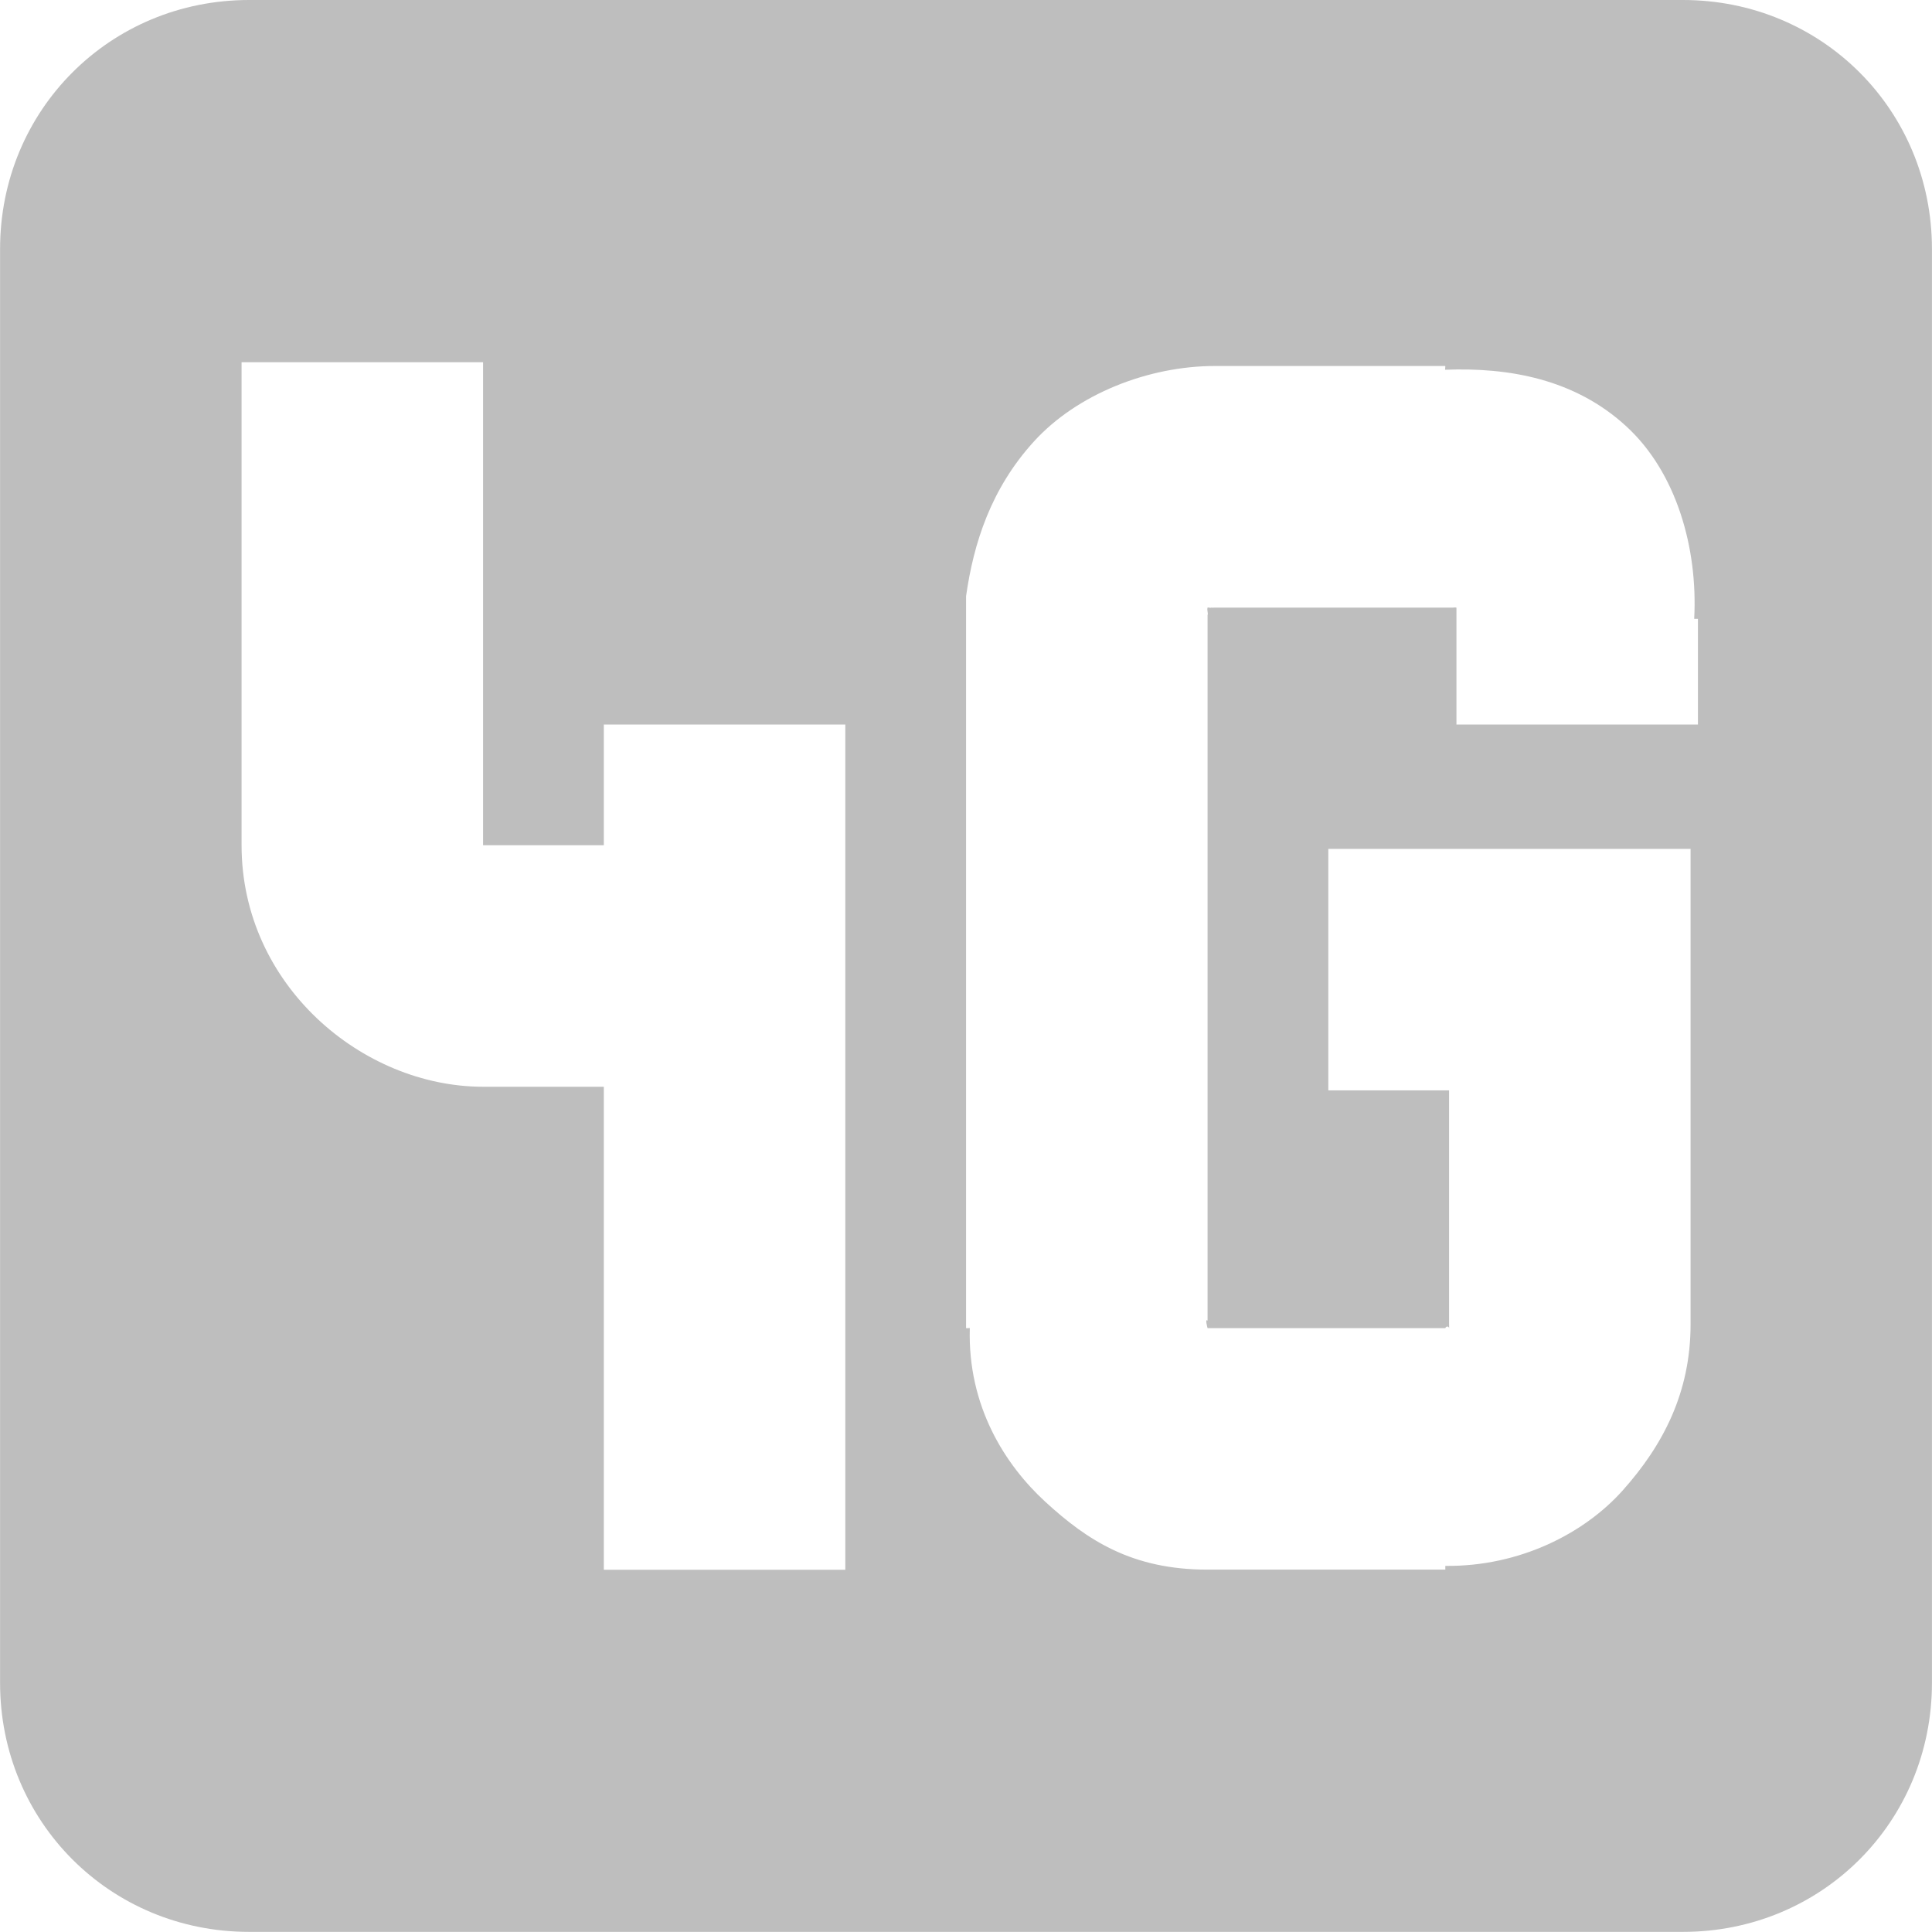
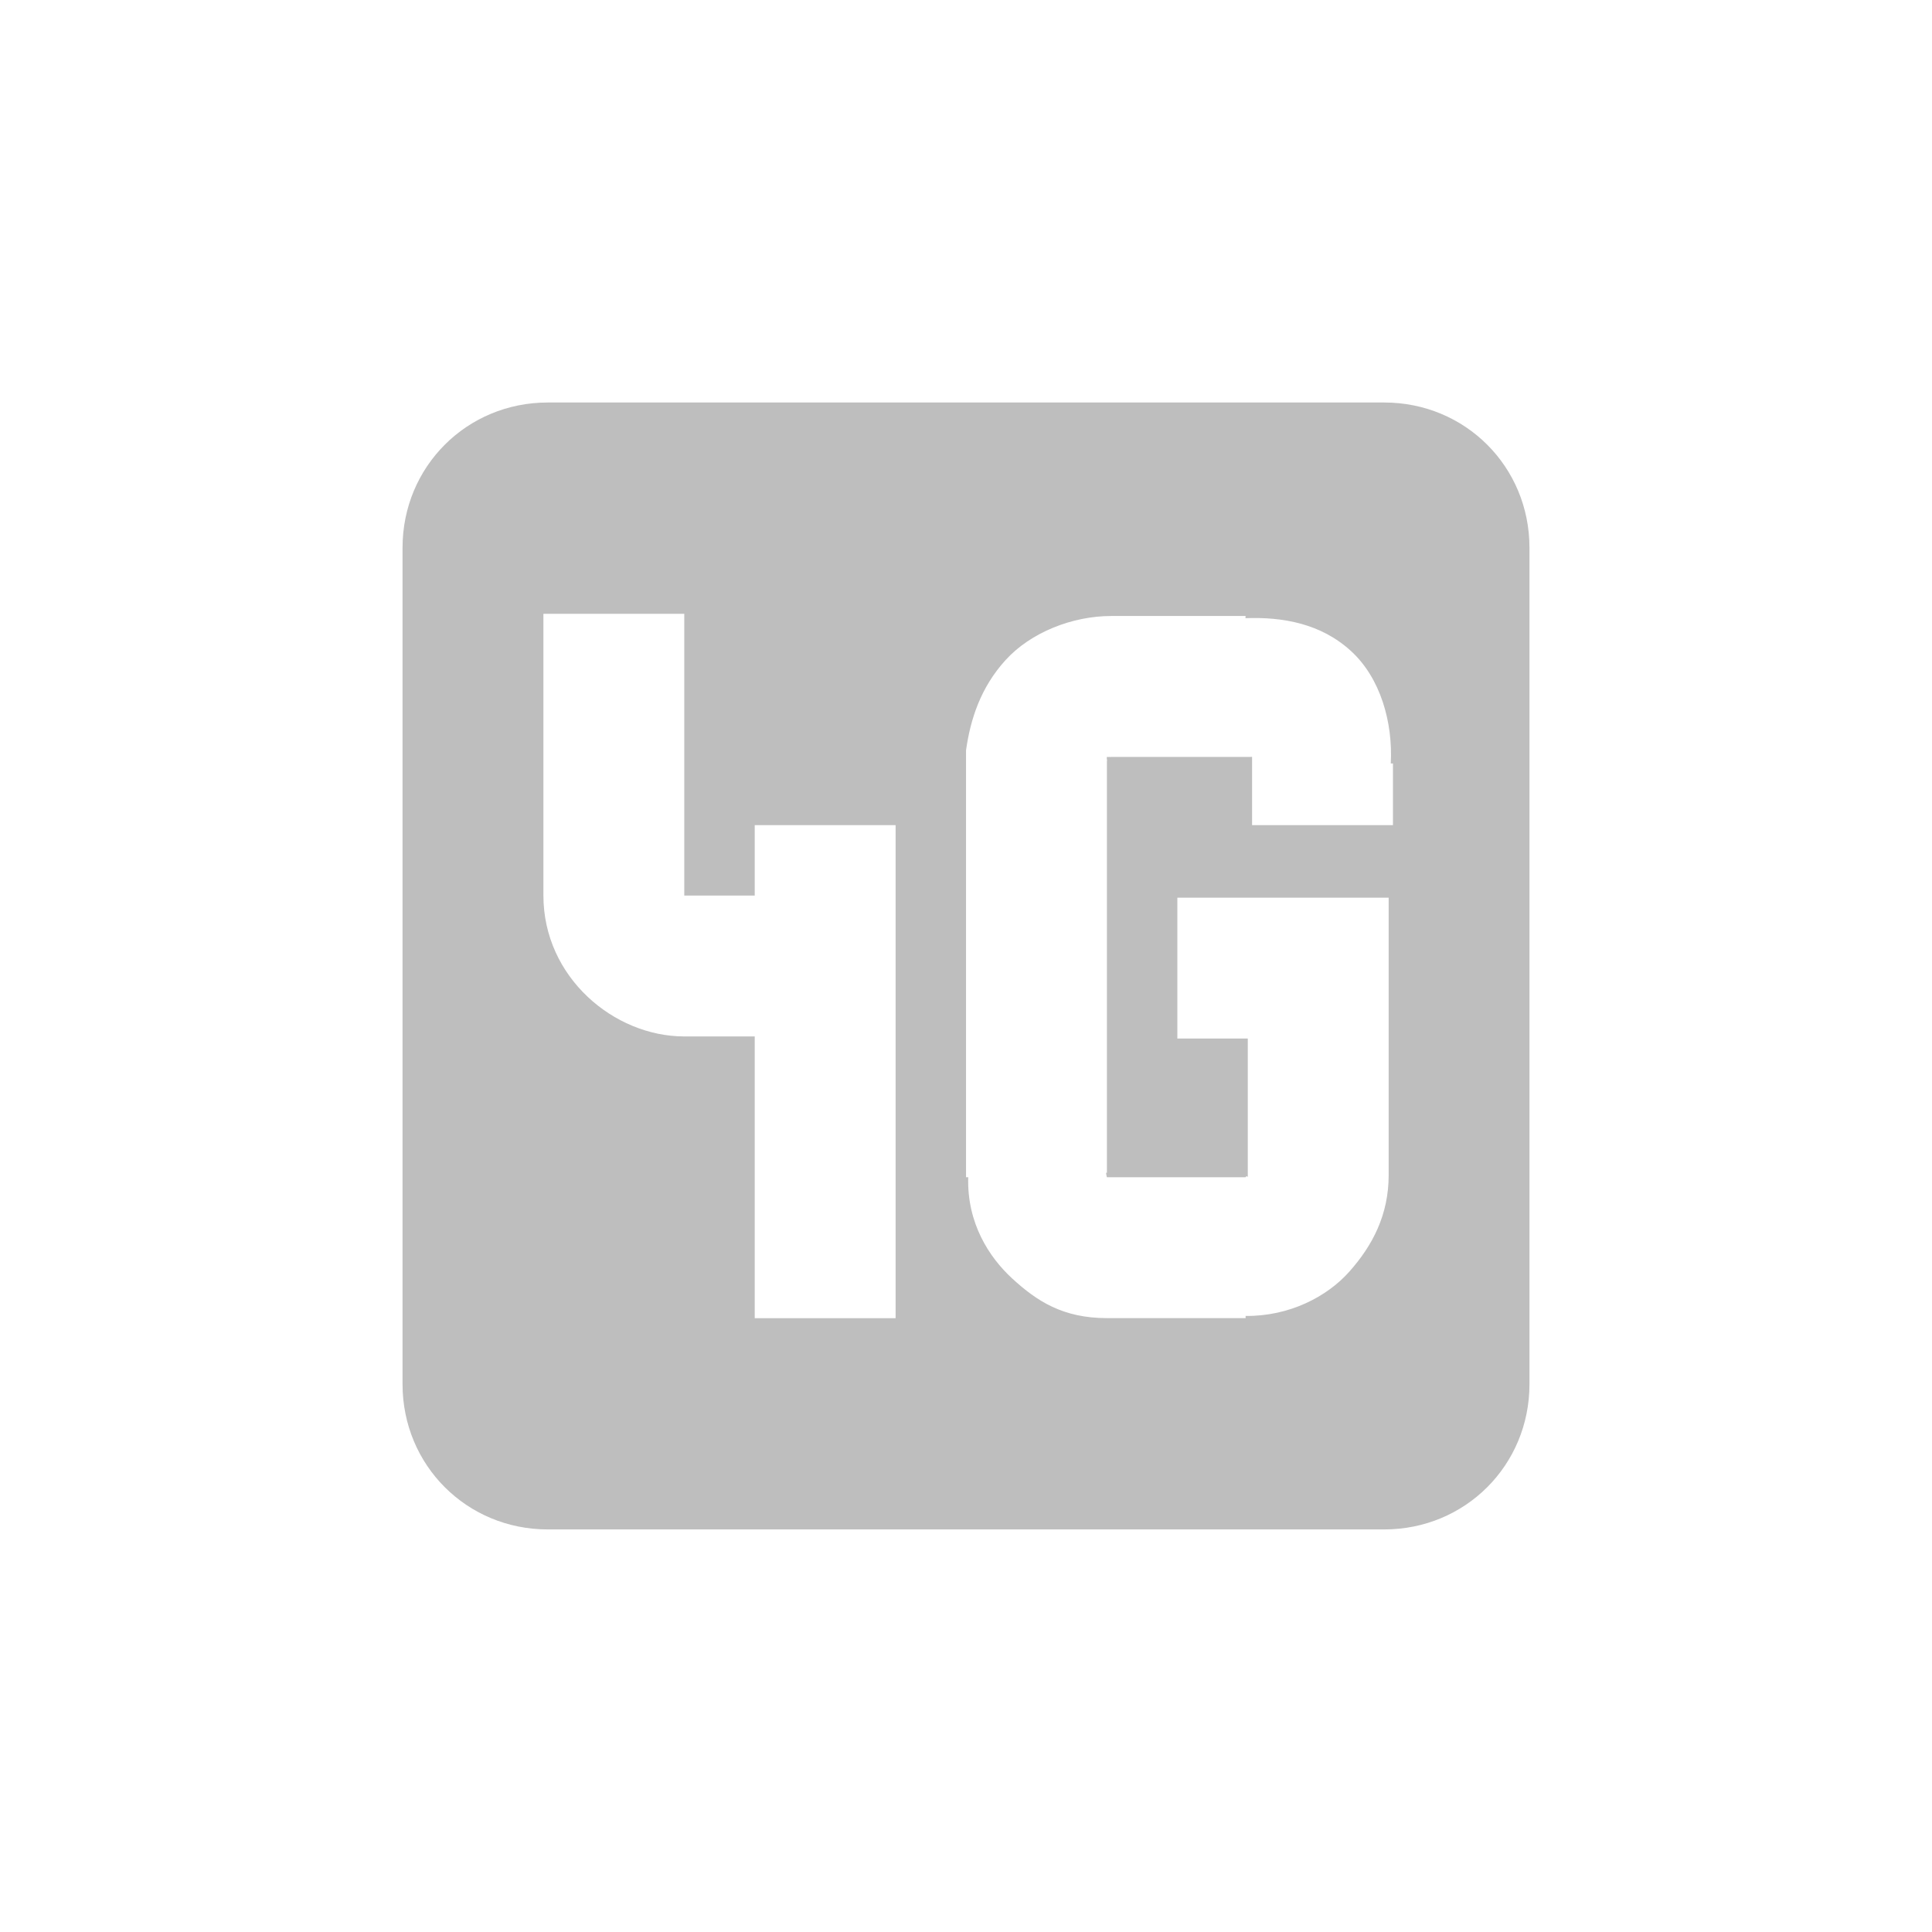
- <svg xmlns="http://www.w3.org/2000/svg" height="16" id="svg7384" version="1.1" width="16">
+ <svg xmlns="http://www.w3.org/2000/svg" height="24" id="svg7384" version="1.1" width="24">
  <defs id="defs7386" />
-   <g id="layer9" style="display:inline" transform="translate(-353.0004,542)">
-     <path d="m 355.063,-542 c -1.151,0 -2.062,0.912 -2.062,2.062 l 0,11.875 c 0,1.151 0.912,2.062 2.062,2.062 l 11.875,0 c 1.151,0 2.062,-0.912 2.062,-2.062 l 0,-11.875 c 0,-1.151 -0.912,-2.062 -2.062,-2.062 z m -0.062,3 2,0 0,4 1,0 0,-1 2,0 0,7 -2,0 0,-4 -1,0 c -1,0 -2,-0.842 -2,-2 z m 8.062,0.031 1.844,0 0.062,0 c 0.003,-10e-5 -0.003,0.031 0,0.031 0.527,-0.02 1.073,0.076 1.5,0.469 0.415,0.381 0.593,1.008 0.562,1.594 l 0.031,0 0,0.125 0,0.75 -2,0 0,-0.875 0,-0.062 0,-0.031 c -0.018,-0.002 0.003,-0.002 -0.031,0 l -0.031,0 -0.031,0 -1.906,0 c -0.028,0 -0.022,0.002 -0.031,0 -0.006,0.004 -0.029,-0.003 -0.031,0 -0.007,0.022 0.007,0.047 0,0.062 l 0,0.031 0,5.812 c -0.024,-0.022 0,0.062 0,0.062 l 1.969,0 c 0.007,-0.019 0.029,-0.016 0.031,0 8.8e-4,0.008 0,-0.055 0,-0.031 l 0,-1.938 -1,0 0,-2 2,0 1,0 0,1 0,2.938 c 0,0.563 -0.227,1 -0.562,1.375 -0.316,0.354 -0.852,0.632 -1.469,0.625 l 0,0.031 -0.094,0 -1.875,0 c -0.625,0 -0.994,-0.241 -1.344,-0.562 -0.331,-0.304 -0.644,-0.79 -0.625,-1.438 6e-5,-0.002 -0.031,0.002 -0.031,0 l 0,-0.094 0,-5.812 0,-0.094 0,-0.062 c 0.062,-0.437 0.205,-0.889 0.562,-1.281 0.357,-0.392 0.946,-0.625 1.5,-0.625 z" id="path1245" style="color:#bebebe;fill:#bebebe;fill-opacity:1;stroke:none;stroke-width:2;marker:none;visibility:visible;display:inline;overflow:visible" />
+   <g id="layer9" style="display:inline" transform="matrix(0.875,0,0,0.875,-303.8754,479.25)">
+     <path d="m 355.063,-542 c -1.151,0 -2.062,0.912 -2.062,2.062 l 0,11.875 c 0,1.151 0.912,2.062 2.062,2.062 l 11.875,0 c 1.151,0 2.062,-0.912 2.062,-2.062 l 0,-11.875 c 0,-1.151 -0.912,-2.062 -2.062,-2.062 z m -0.062,3 2,0 0,4 1,0 0,-1 2,0 0,7 -2,0 0,-4 -1,0 c -1,0 -2,-0.842 -2,-2 z m 8.062,0.031 1.844,0 0.062,0 c 0.003,-10e-5 -0.003,0.031 0,0.031 0.527,-0.02 1.073,0.076 1.5,0.469 0.415,0.381 0.593,1.008 0.562,1.594 l 0.031,0 0,0.125 0,0.75 -2,0 0,-0.875 0,-0.062 0,-0.031 c -0.018,-0.002 0.003,-0.002 -0.031,0 l -0.031,0 -0.031,0 -1.906,0 c -0.028,0 -0.022,0.002 -0.031,0 -0.006,0.004 -0.029,-0.003 -0.031,0 -0.007,0.022 0.007,0.047 0,0.062 l 0,0.031 0,5.812 c -0.024,-0.022 0,0.062 0,0.062 l 1.969,0 c 0.007,-0.019 0.029,-0.016 0.031,0 8.8e-4,0.008 0,-0.055 0,-0.031 l 0,-1.938 -1,0 0,-2 2,0 1,0 0,1 0,2.938 c 0,0.563 -0.227,1 -0.562,1.375 -0.316,0.354 -0.852,0.632 -1.469,0.625 l 0,0.031 -0.094,0 -1.875,0 c -0.625,0 -0.994,-0.241 -1.344,-0.562 -0.331,-0.304 -0.644,-0.79 -0.625,-1.438 6e-5,-0.002 -0.031,0.002 -0.031,0 l 0,-0.094 0,-5.812 0,-0.094 0,-0.062 c 0.062,-0.437 0.205,-0.889 0.562,-1.281 0.357,-0.392 0.946,-0.625 1.5,-0.625 z" id="path1245" style="color:#bebebe;display:inline;overflow:visible;visibility:visible;fill:#bebebe;fill-opacity:1;stroke:none;stroke-width:2;marker:none" />
  </g>
-   <g id="layer10" style="display:inline" transform="translate(-353.0004,542)" />
-   <g id="layer11" transform="translate(-353.0004,542)" />
-   <g id="layer13" style="display:inline" transform="translate(-353.0004,542)" />
-   <g id="layer14" transform="translate(-353.0004,542)" />
-   <g id="layer15" style="display:inline" transform="translate(-353.0004,542)" />
-   <g id="g71291" style="display:inline" transform="translate(-353.0004,542)" />
-   <g id="g4953" style="display:inline" transform="translate(-353.0004,542)" />
-   <g id="layer12" style="display:inline" transform="translate(-353.0004,542)" />
+   <g id="layer10" style="display:inline" transform="matrix(0.875,0,0,0.875,-308.8754,484.25)" />
+   <g id="layer11" transform="matrix(0.875,0,0,0.875,-308.8754,484.25)" />
+   <g id="layer13" style="display:inline" transform="matrix(0.875,0,0,0.875,-308.8754,484.25)" />
+   <g id="layer14" transform="matrix(0.875,0,0,0.875,-308.8754,484.25)" />
+   <g id="layer15" style="display:inline" transform="matrix(0.875,0,0,0.875,-308.8754,484.25)" />
+   <g id="g71291" style="display:inline" transform="matrix(0.875,0,0,0.875,-308.8754,484.25)" />
+   <g id="g4953" style="display:inline" transform="matrix(0.875,0,0,0.875,-308.8754,484.25)" />
+   <g id="layer12" style="display:inline" transform="matrix(0.875,0,0,0.875,-308.8754,484.25)" />
</svg>
